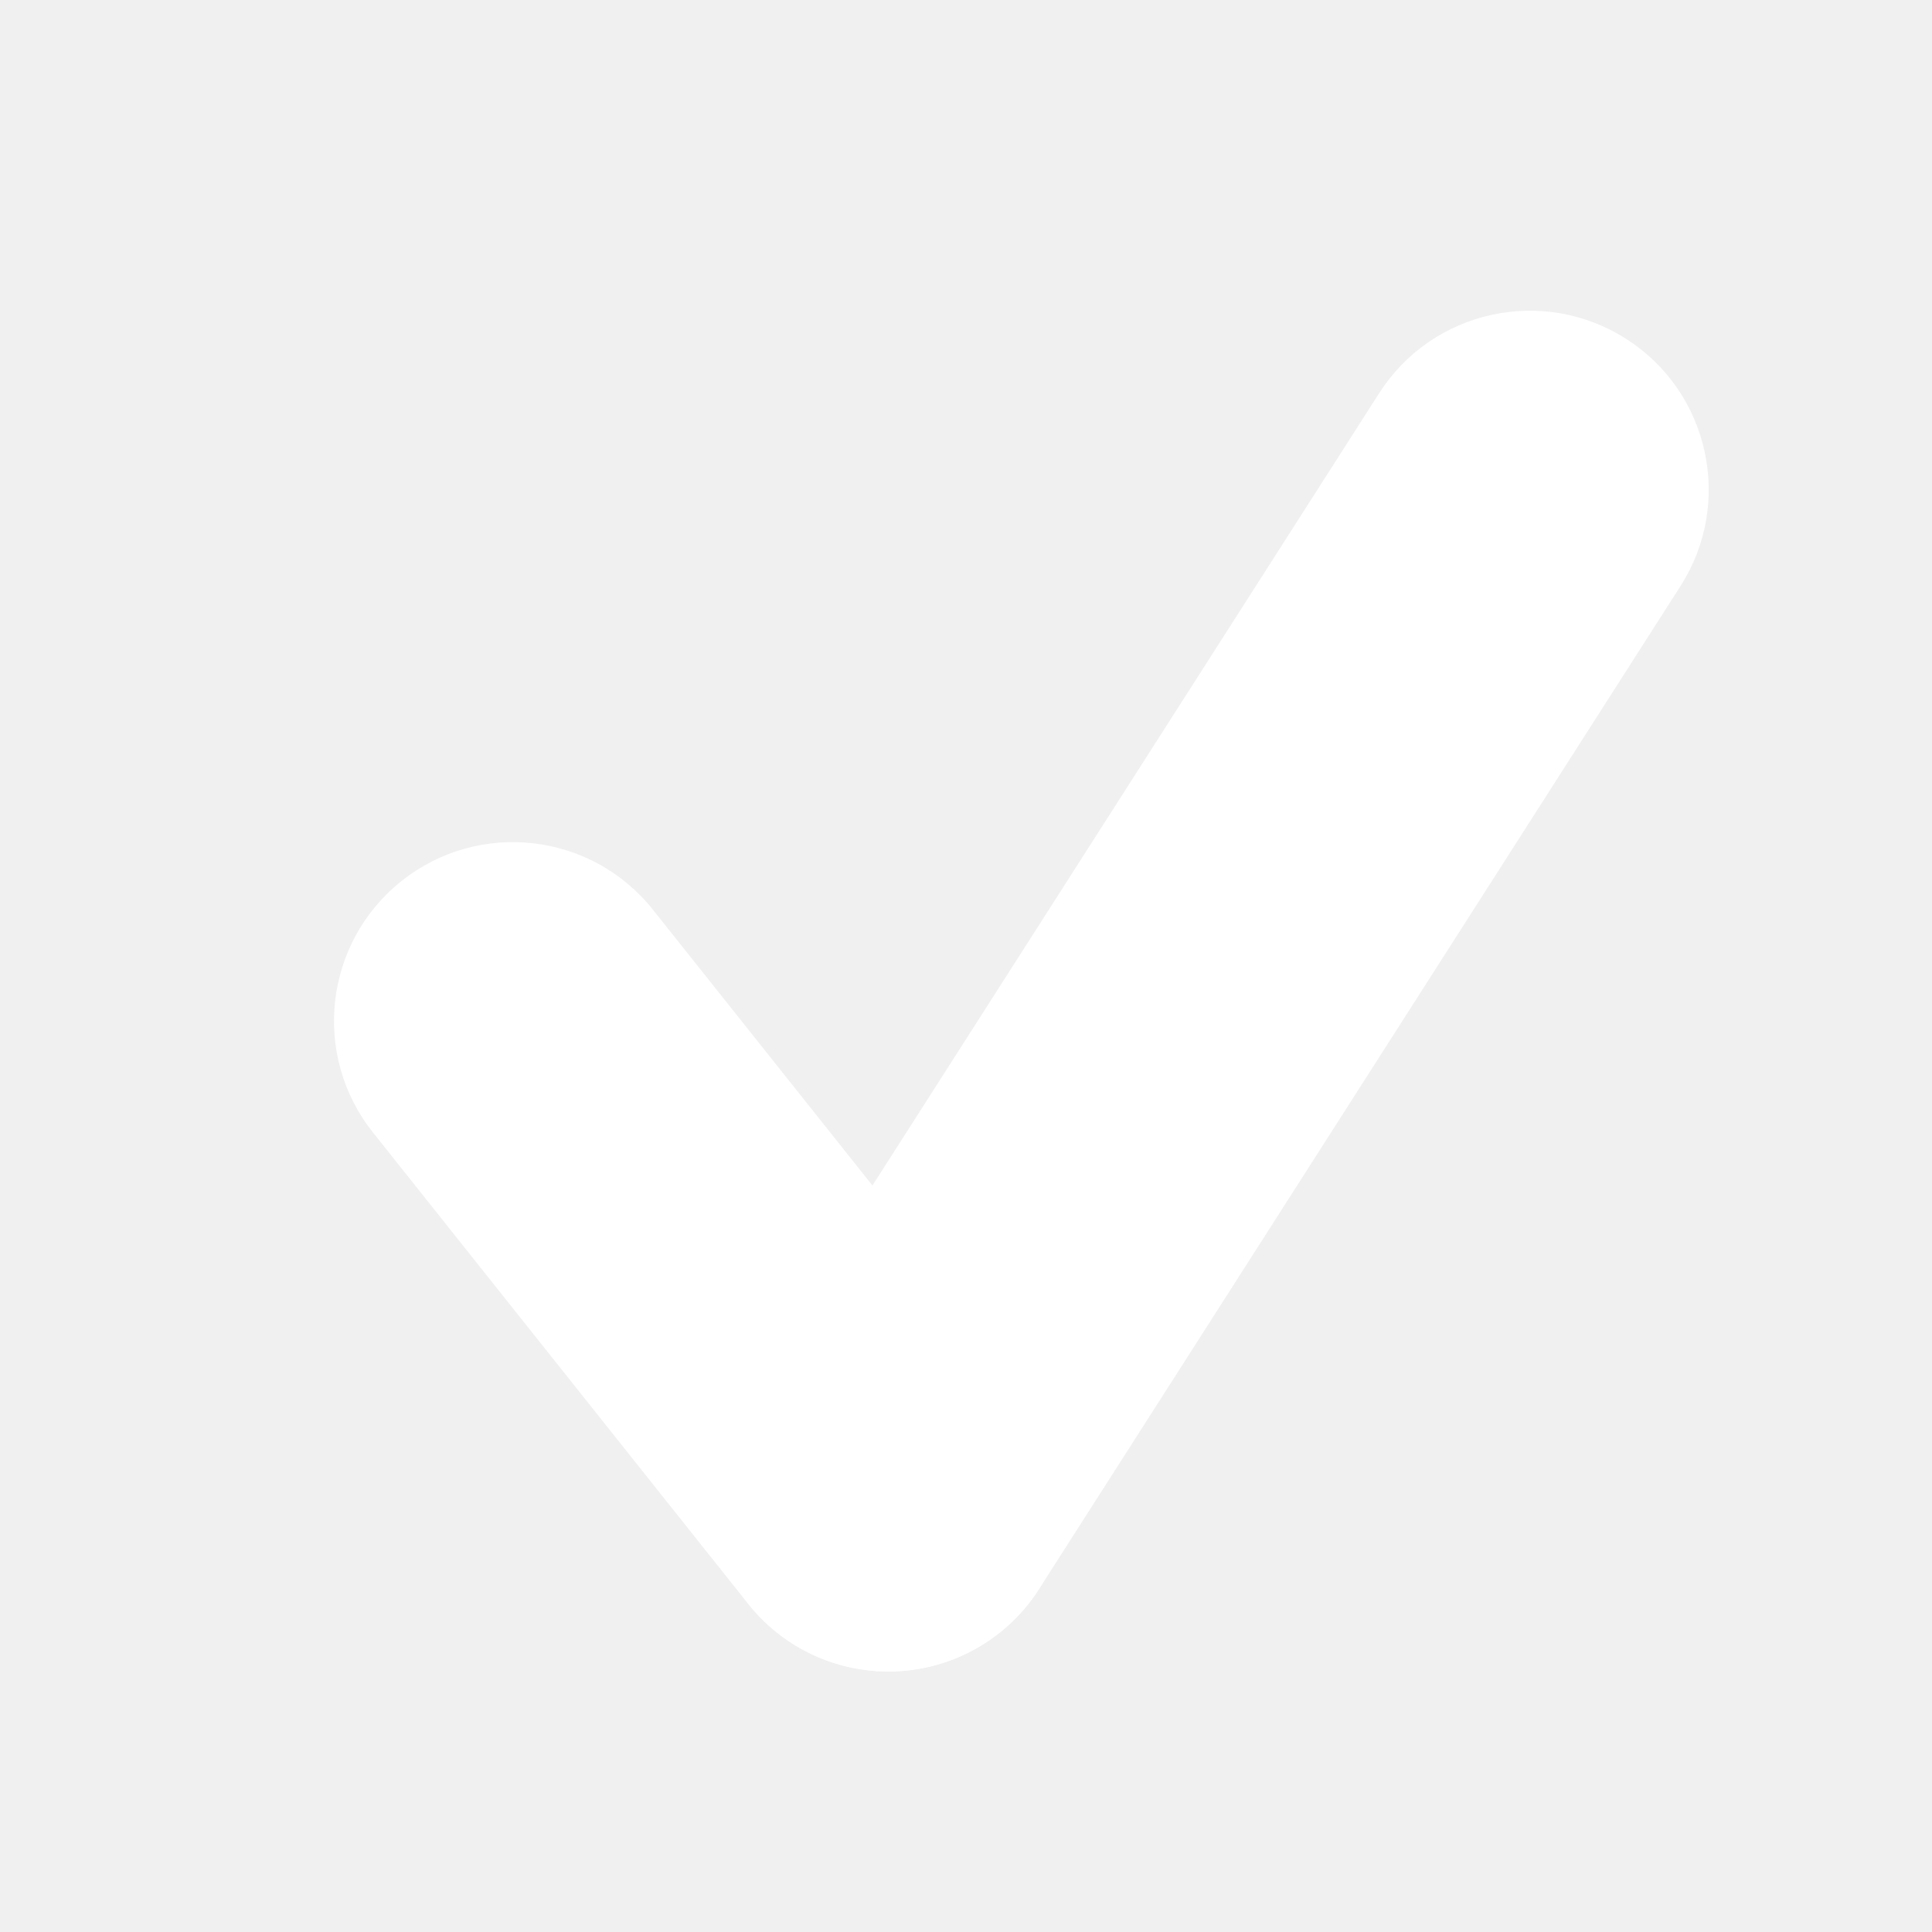
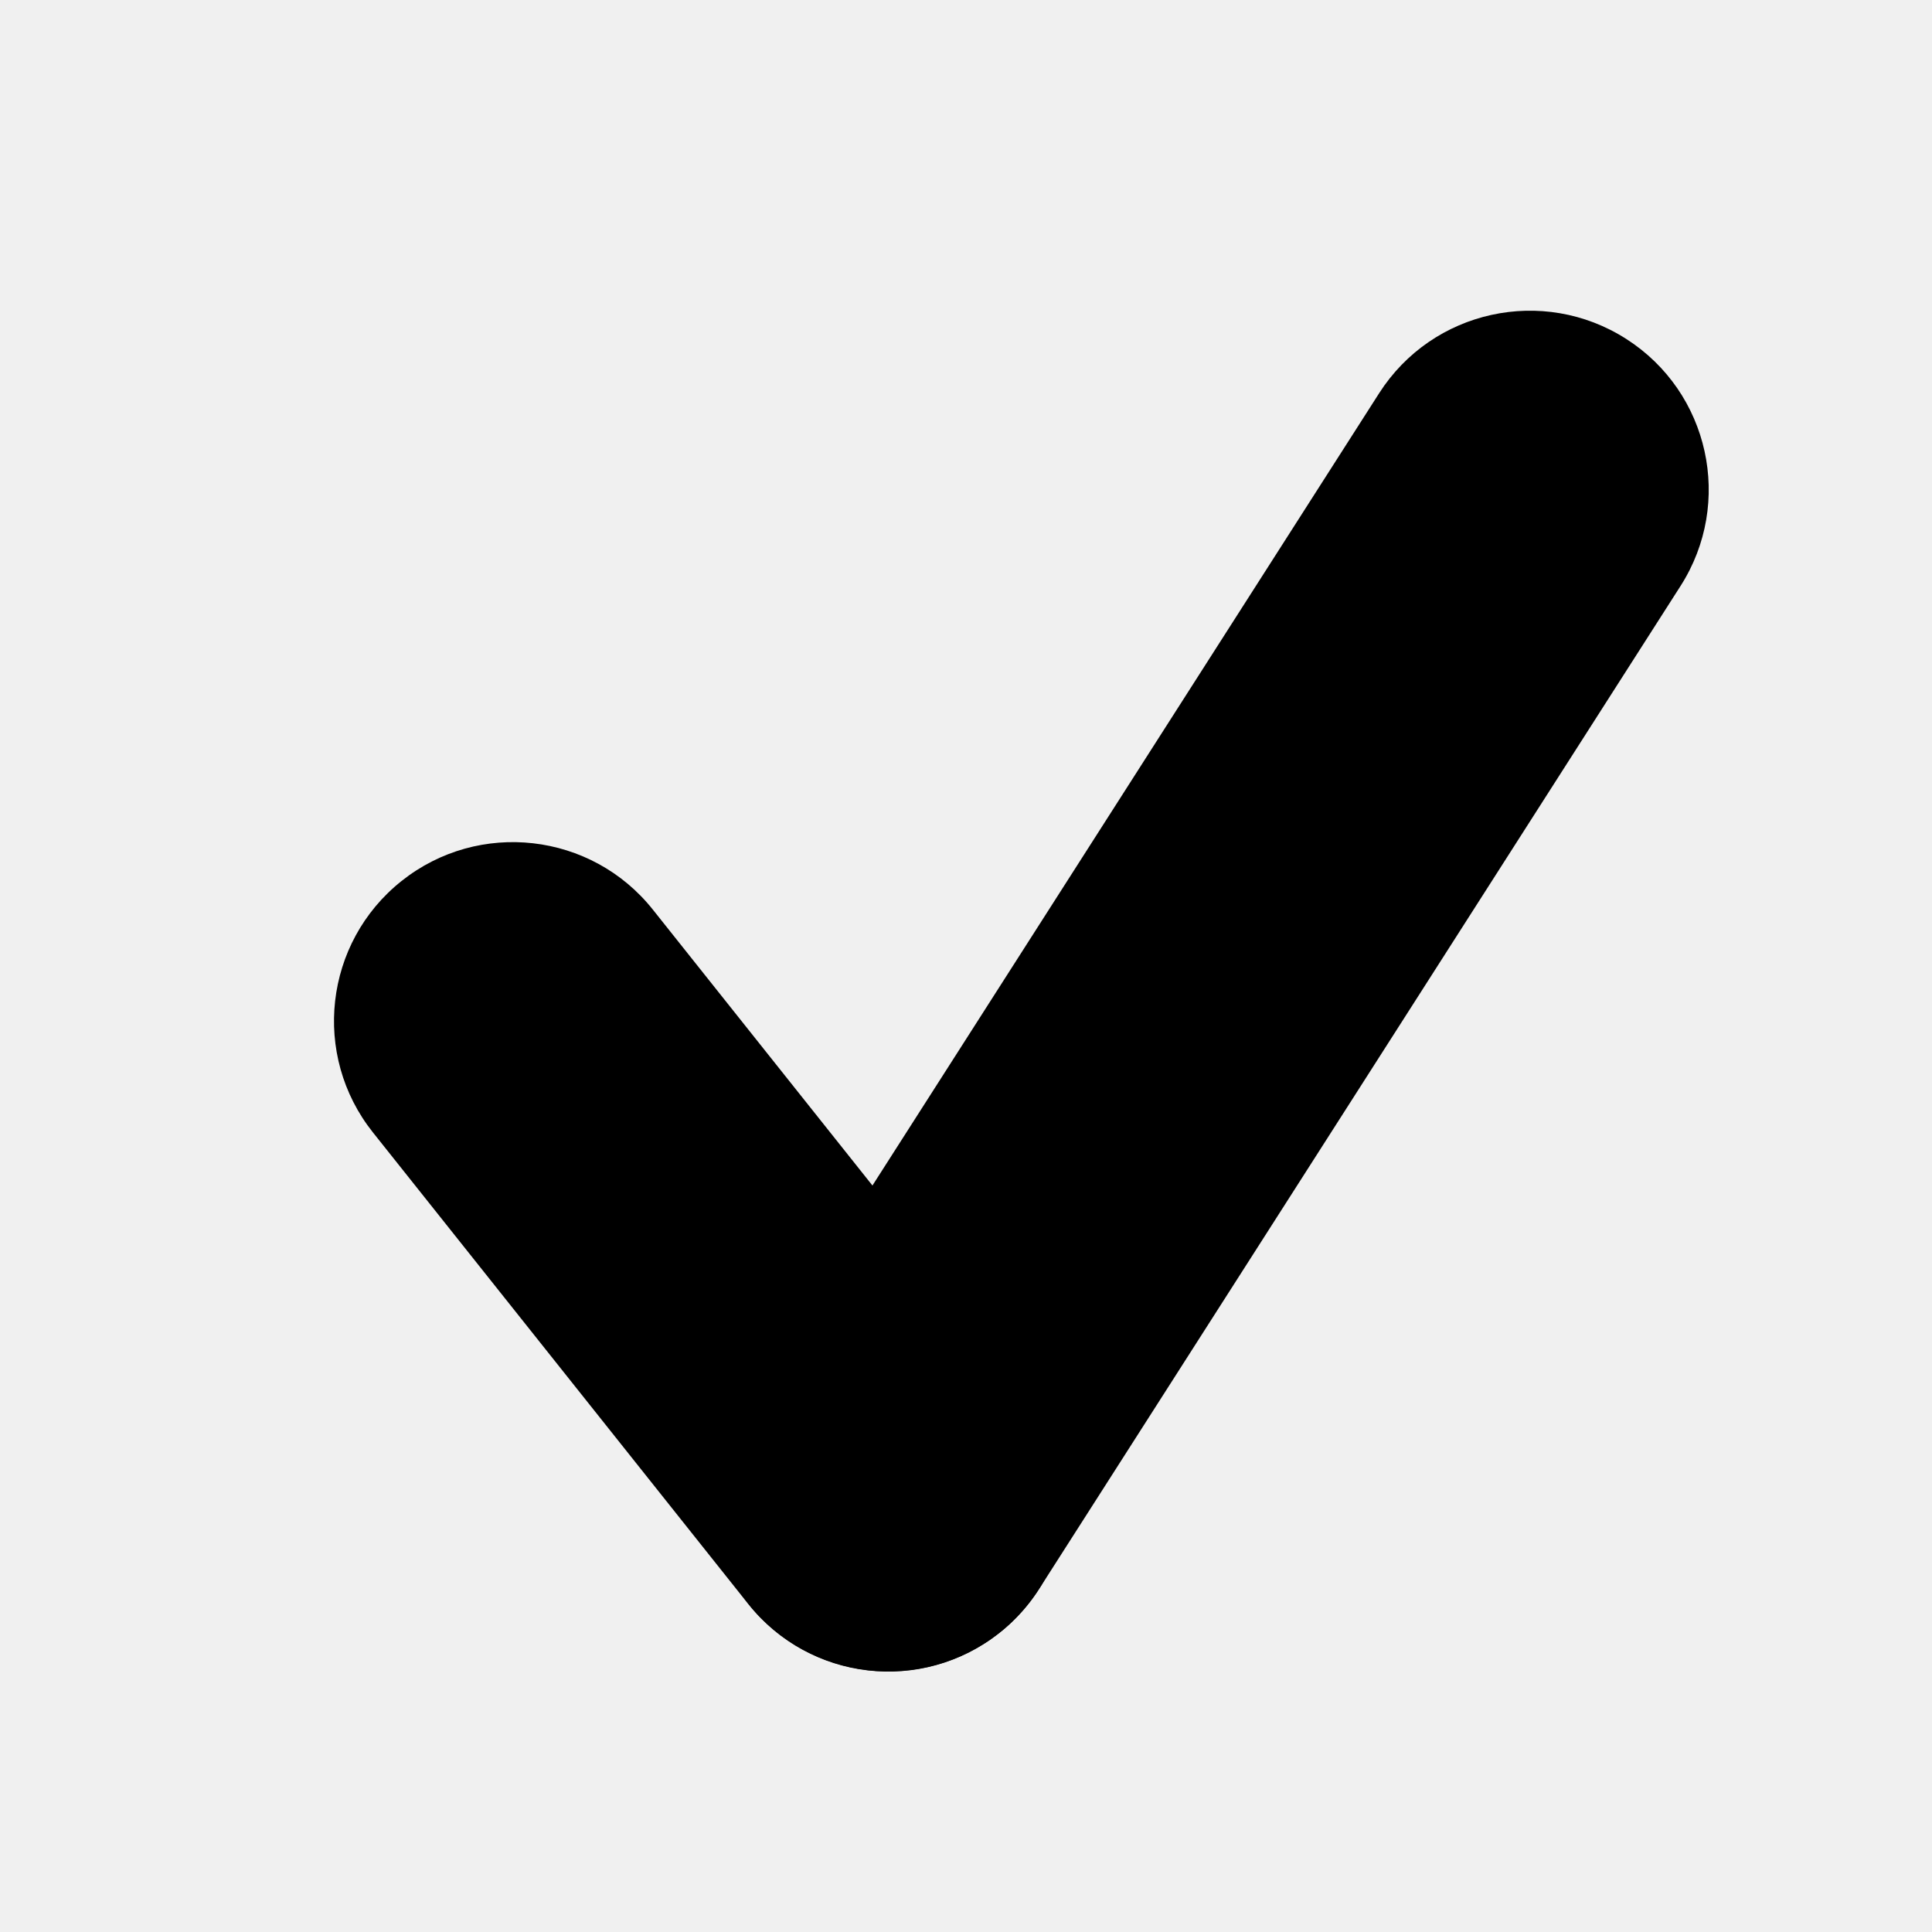
<svg xmlns="http://www.w3.org/2000/svg" fill="currentColor" viewBox="0 0 81 81">
-   <rect width="40.274" height="15" x="22.701" y="32.267" fill="#fff" rx="7.5" transform="rotate(51.483 22.7 32.267)" />
-   <rect width="64.909" height="15" x="26.89" y="64.851" fill="#fff" rx="7.5" transform="rotate(-57.4 26.89 64.851)" />
+   <rect width="40.274" height="15" x="22.701" y="32.267" rx="7.5" transform="rotate(51.483 22.7 32.267)" />
+   <rect width="64.909" height="15" x="26.89" y="64.851" rx="7.5" transform="rotate(-57.4 26.89 64.851)" />
</svg>
